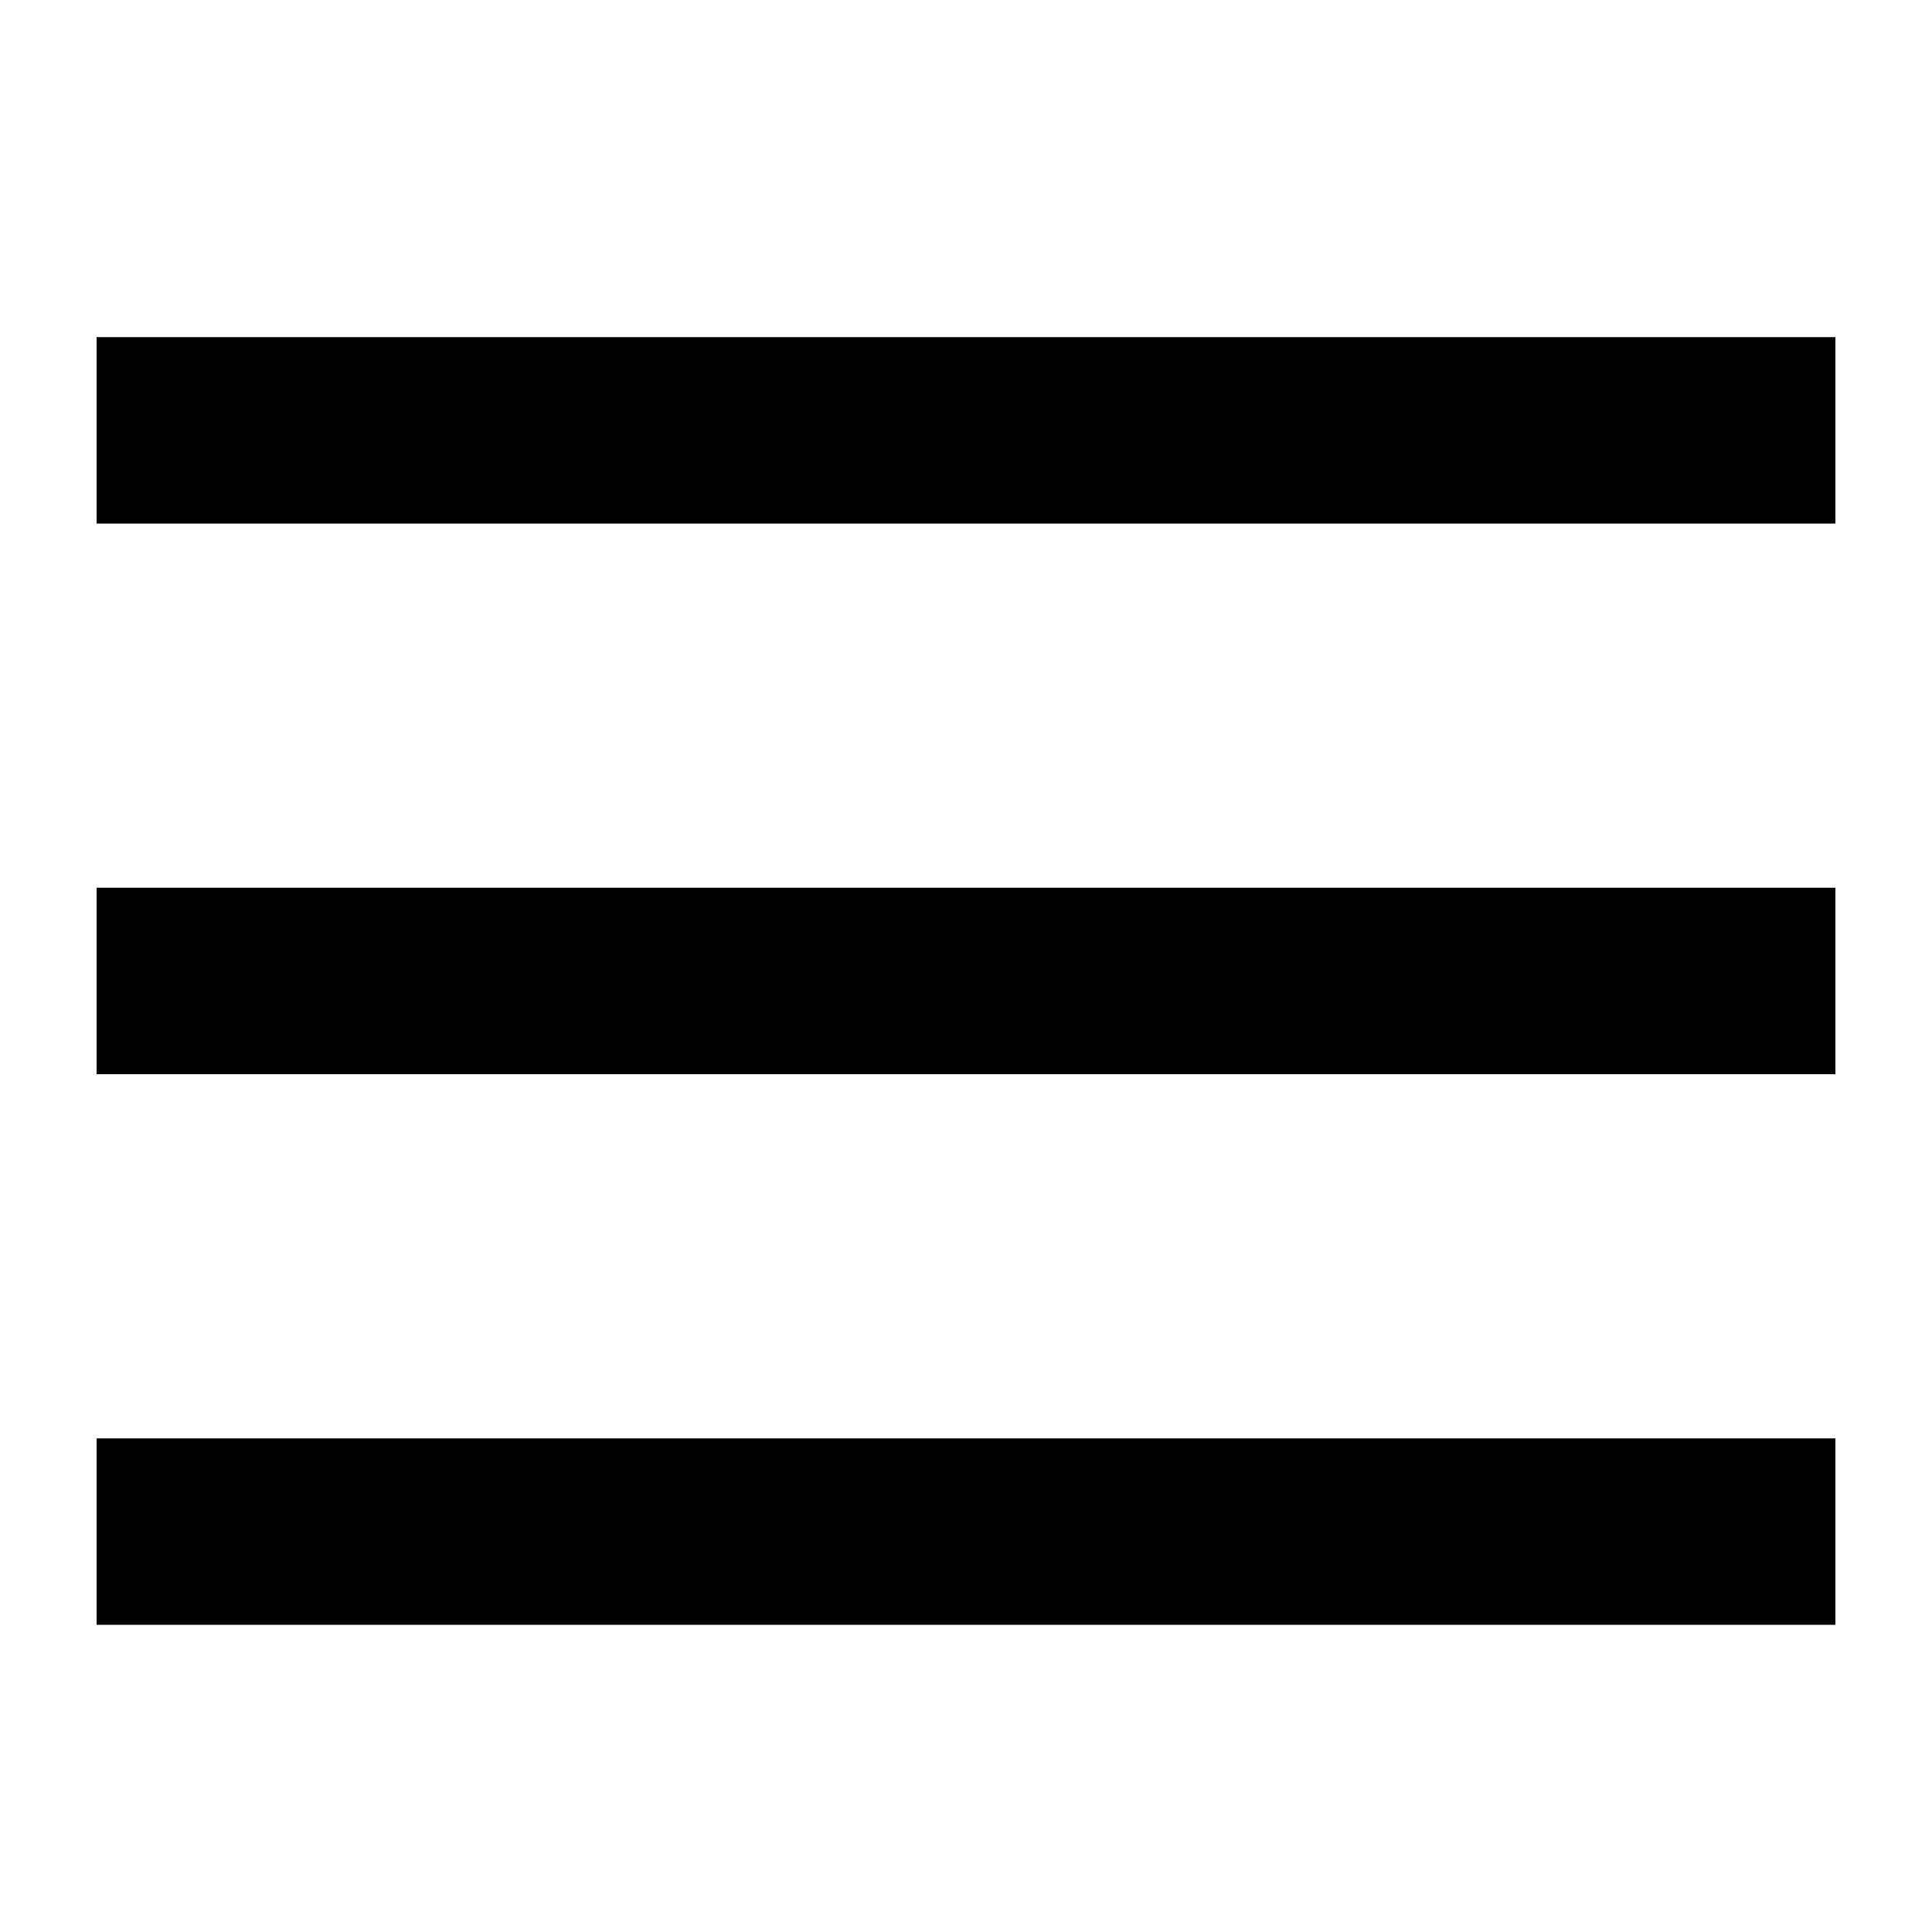
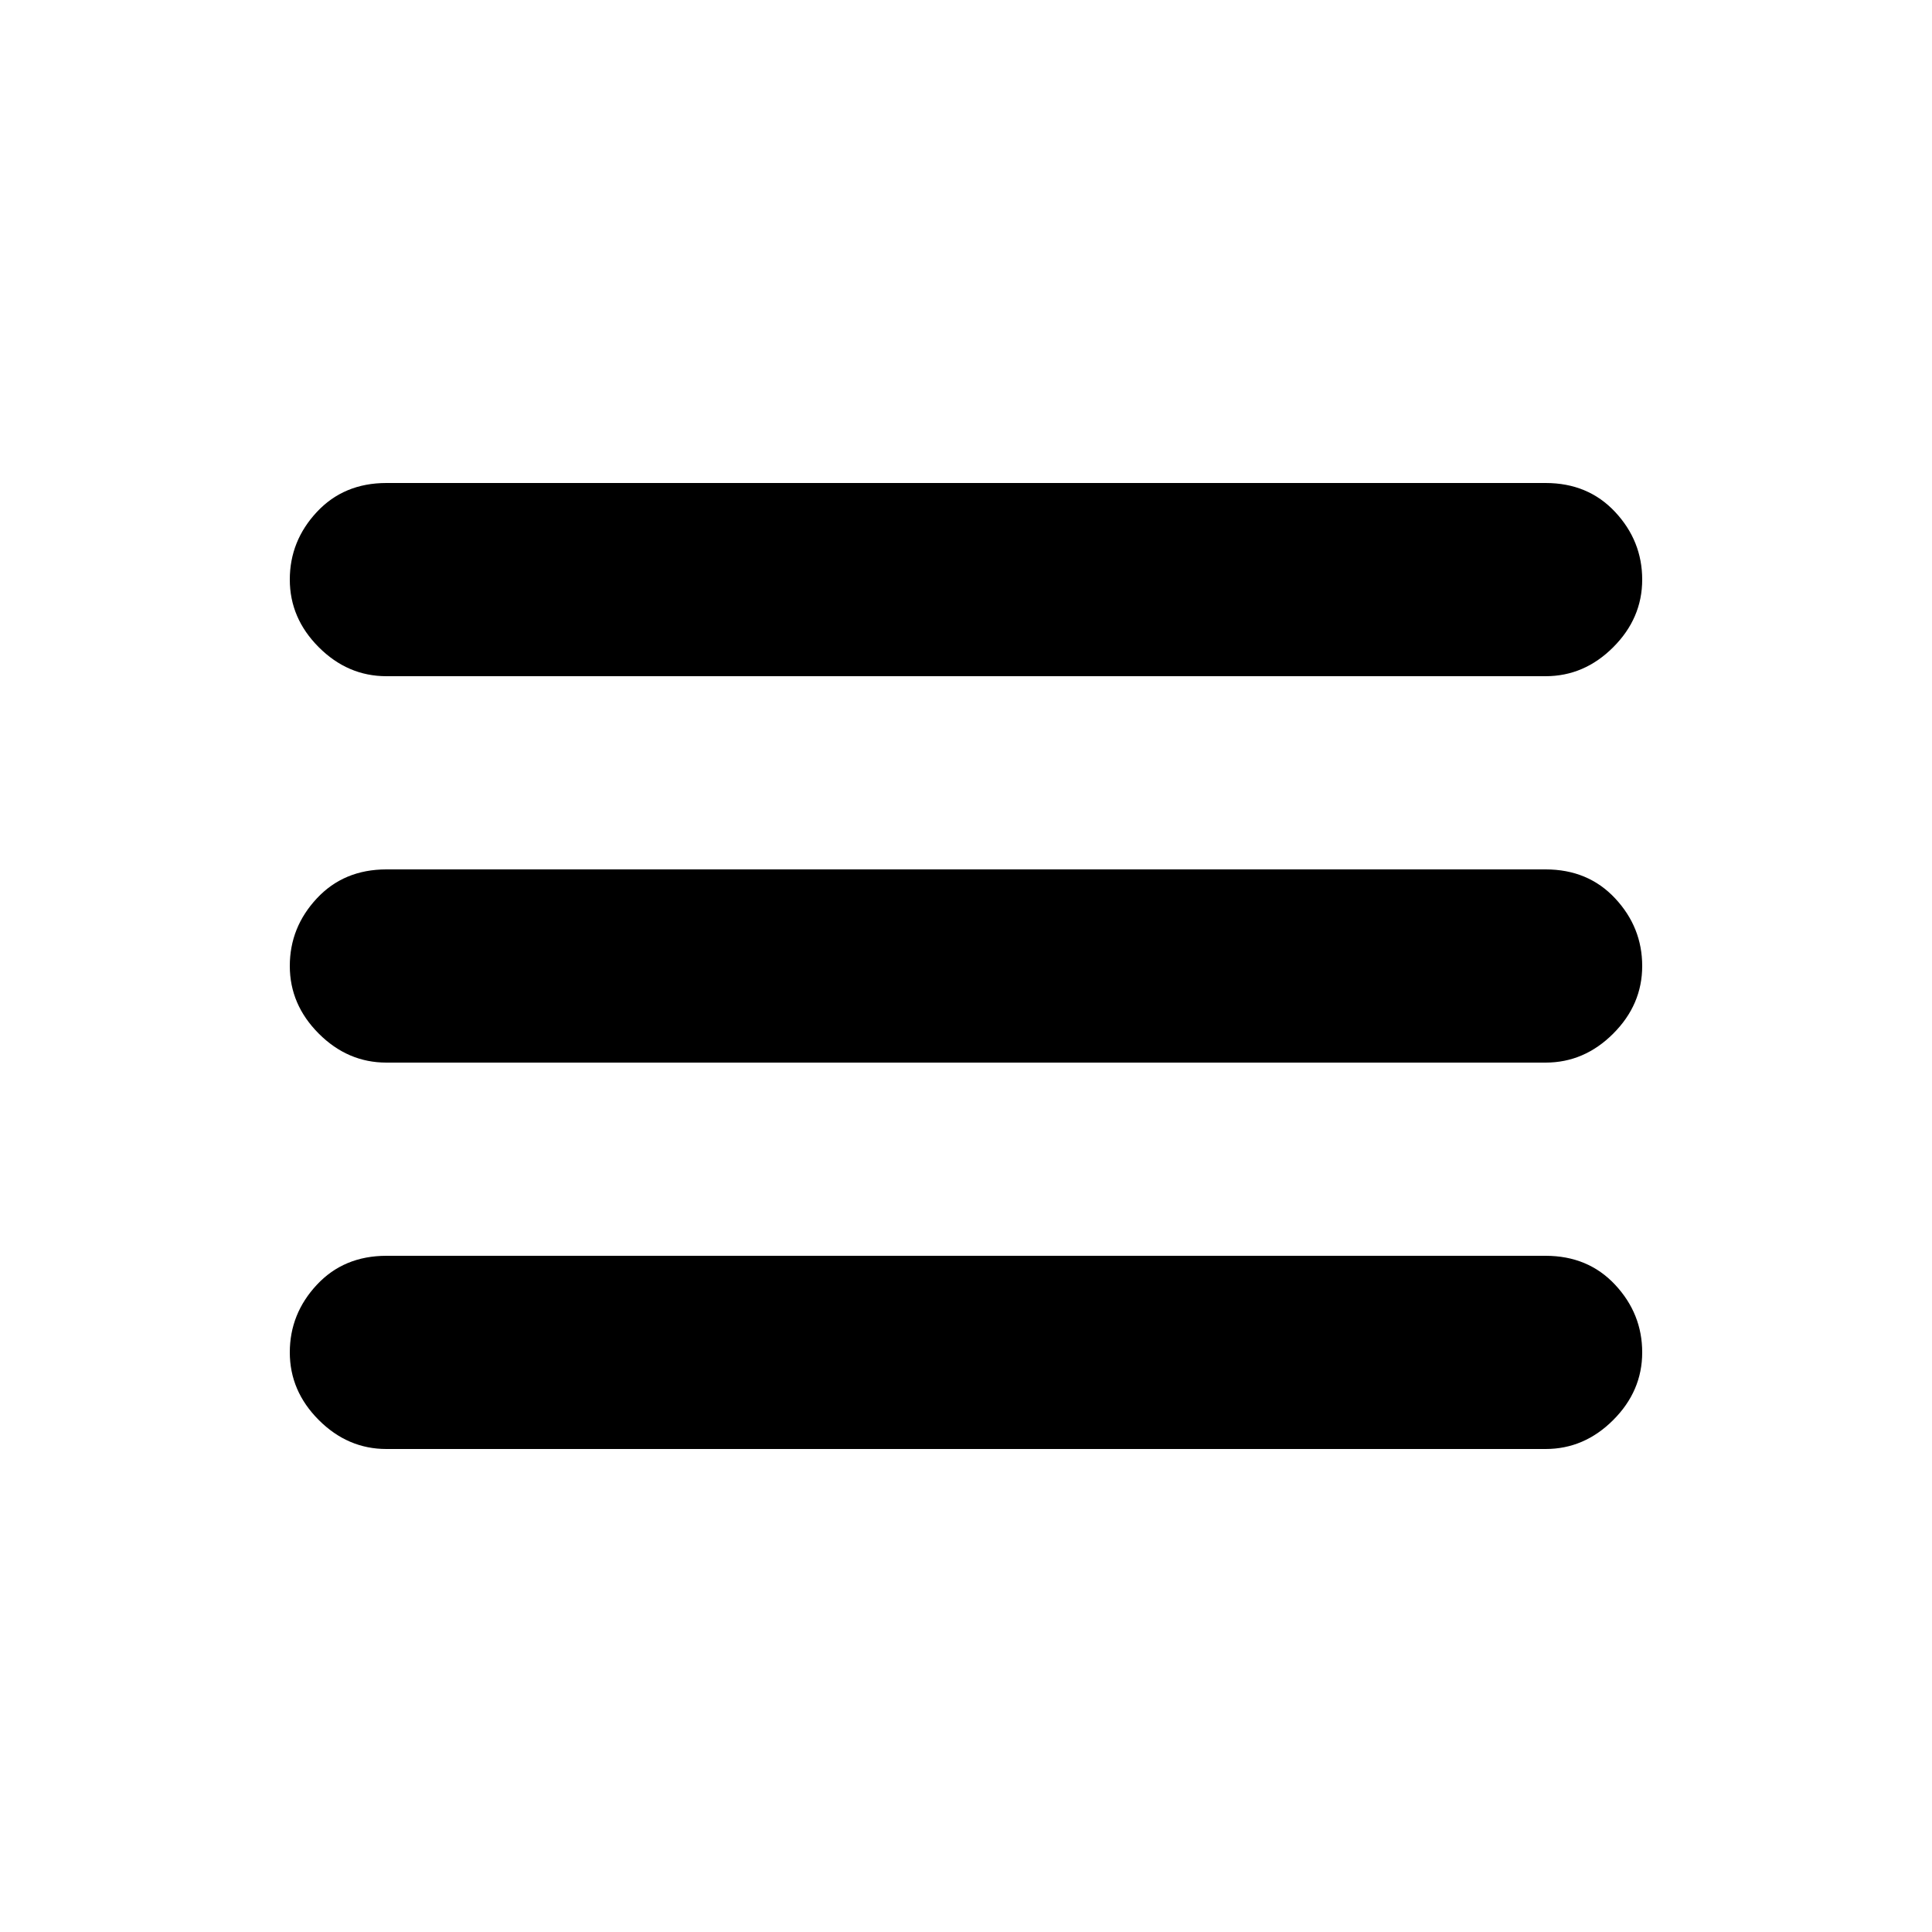
- <svg xmlns="http://www.w3.org/2000/svg" t="1588245428131" class="icon" viewBox="0 0 1024 1024" version="1.1" p-id="4650" width="200" height="200">
+ <svg xmlns="http://www.w3.org/2000/svg" t="1592296377415" class="icon" viewBox="0 0 1024 1024" version="1.1" p-id="9186" width="200" height="200">
  <defs>
    <style type="text/css" />
  </defs>
-   <path d="M51.2 762.368h921.6v98.816H51.2z m0-291.84h921.6v98.816H51.2z m0-291.84h921.6v98.816H51.2z" p-id="4651" />
+   <path d="M819.2 460.8c15.019 0 27.307 5.12 36.864 15.36S870.4 498.347 870.4 512s-5.12 25.6-15.36 35.84-22.187 15.36-35.84 15.36H204.8c-13.653 0-25.6-5.12-35.84-15.36S153.6 525.653 153.6 512s4.779-25.6 14.336-35.84S189.781 460.8 204.8 460.8h614.4zM204.8 358.4c-13.653 0-25.6-5.12-35.84-15.36S153.6 320.853 153.6 307.2s4.779-25.6 14.336-35.84S189.781 256 204.8 256h614.4c15.019 0 27.307 5.12 36.864 15.36S870.4 293.547 870.4 307.2s-5.12 25.6-15.36 35.84-22.187 15.36-35.84 15.36H204.8z m614.4 307.2c15.019 0 27.307 5.12 36.864 15.36S870.4 703.147 870.4 716.8s-5.12 25.6-15.36 35.84-22.187 15.36-35.84 15.36H204.8c-13.653 0-25.6-5.12-35.84-15.36S153.6 730.453 153.6 716.8s4.779-25.6 14.336-35.84S189.781 665.6 204.8 665.6h614.4z" p-id="9187" />
</svg>
